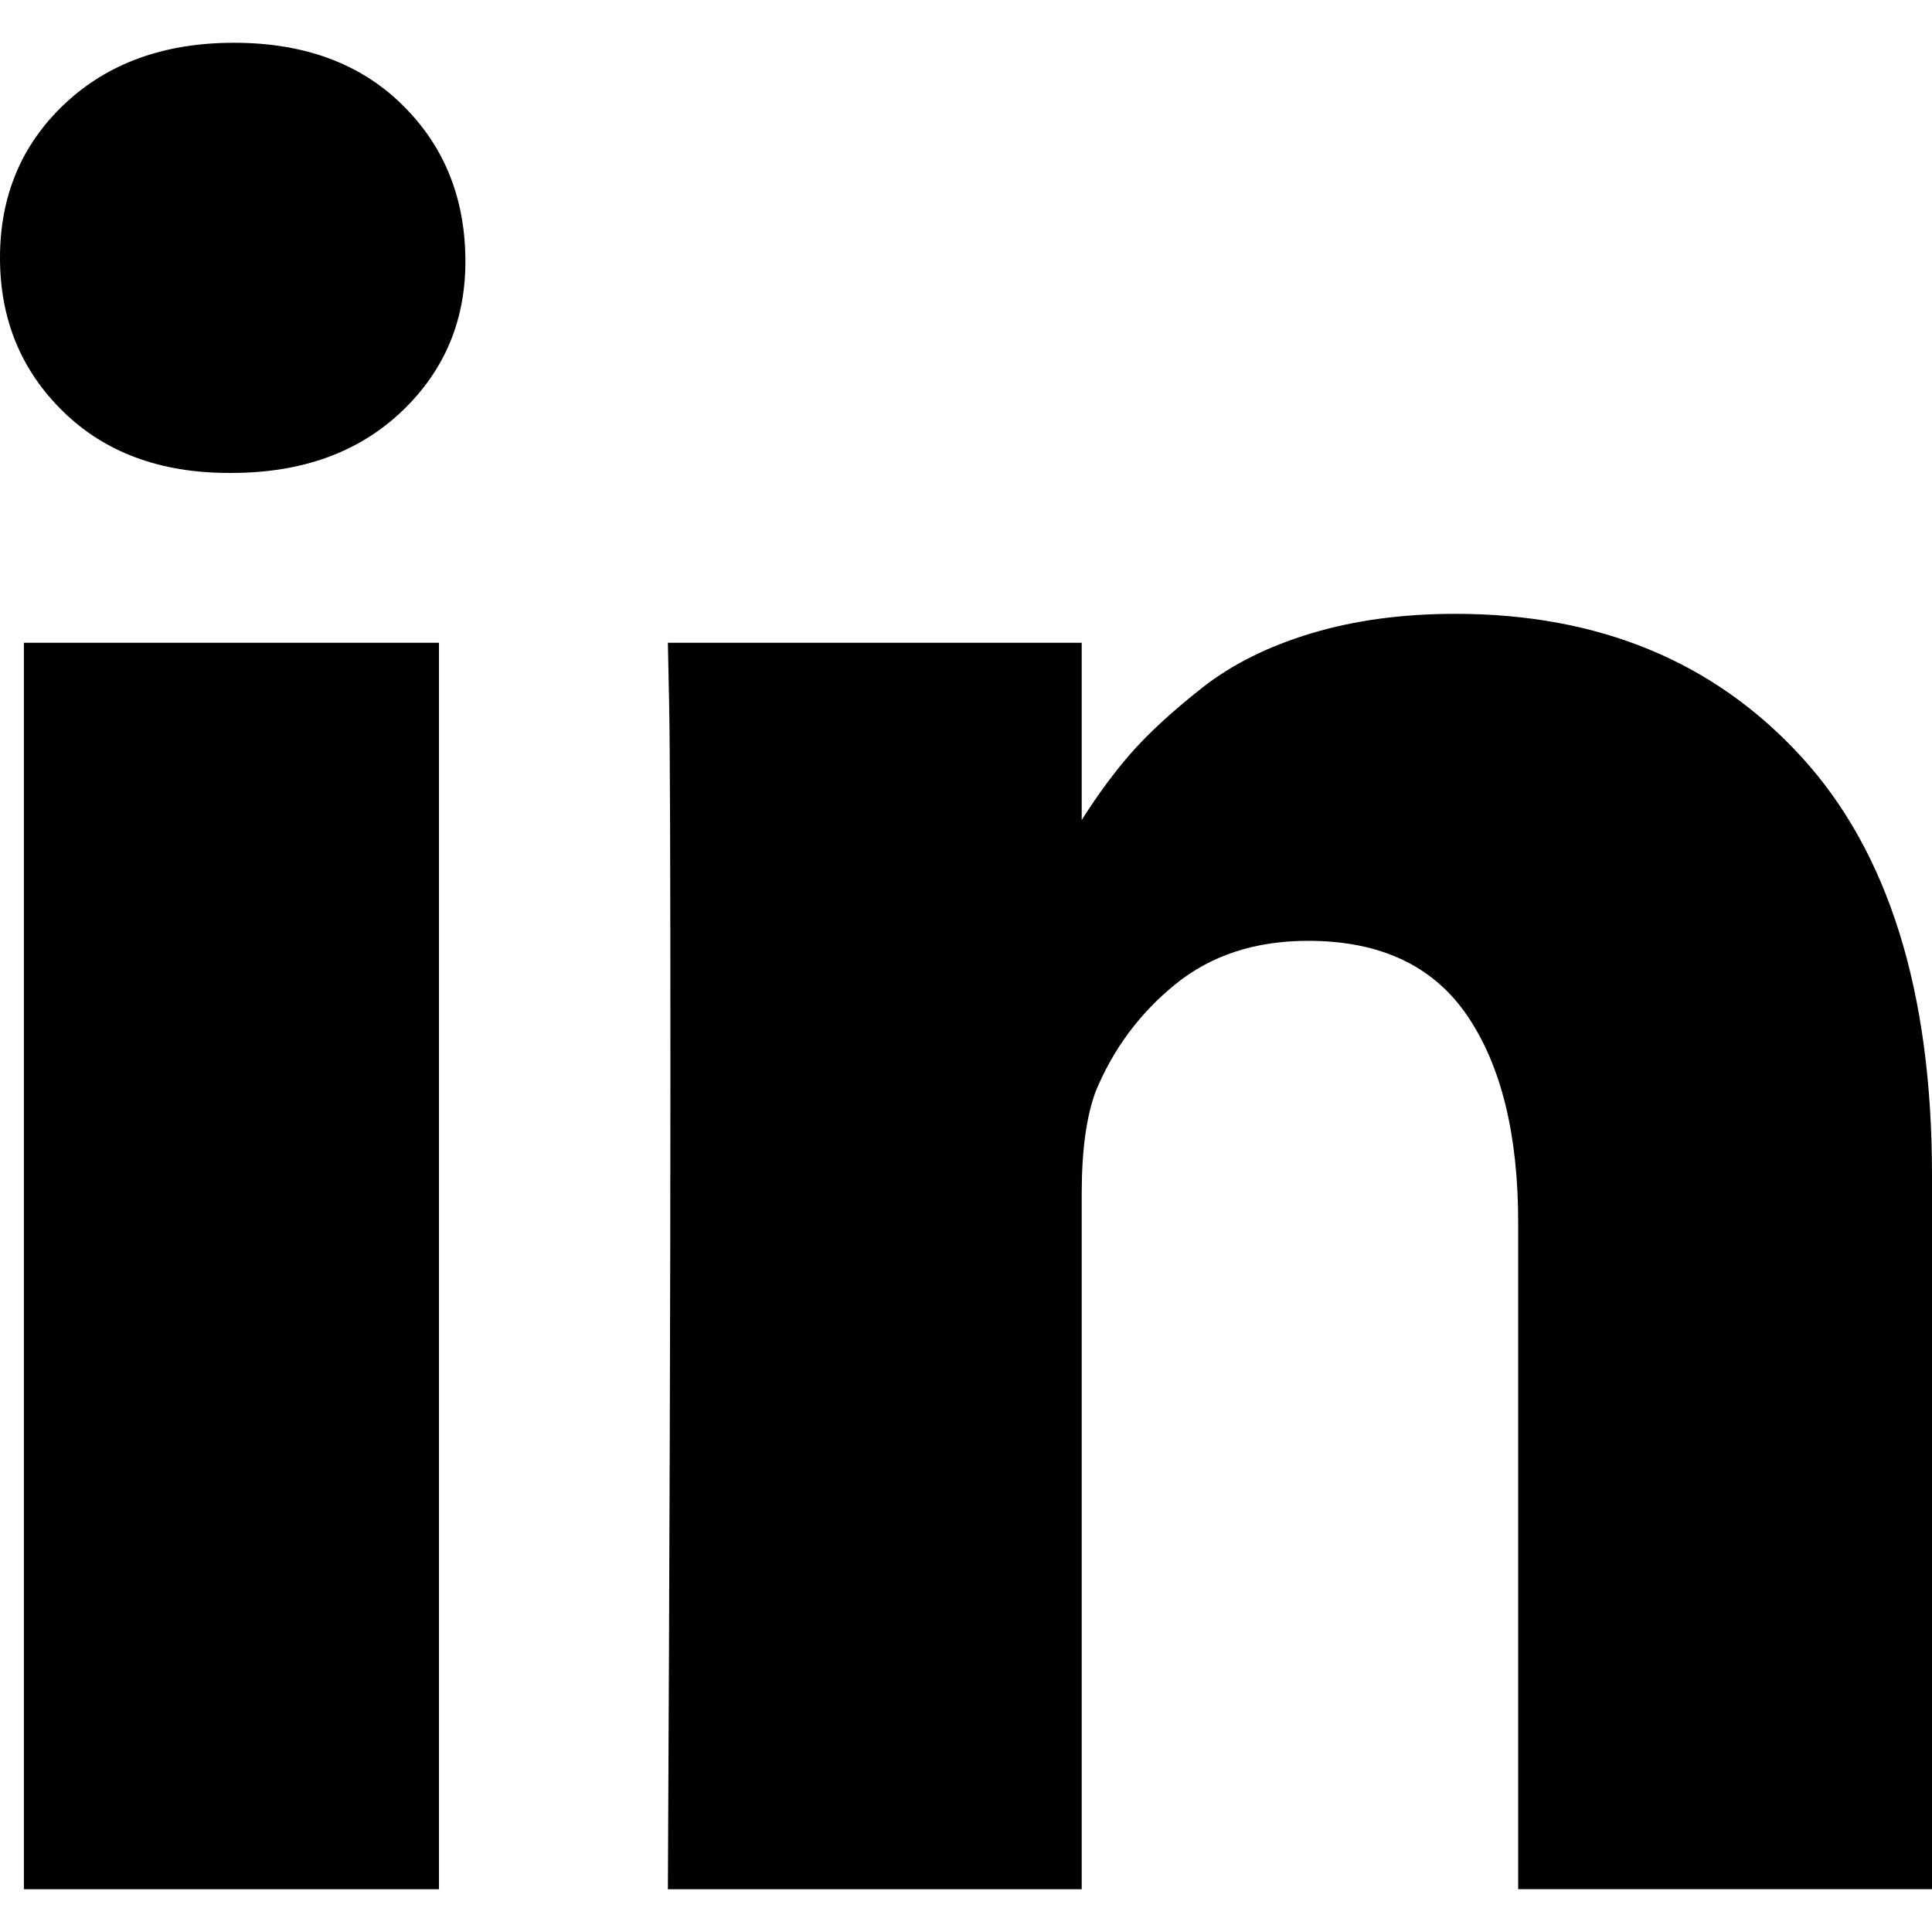
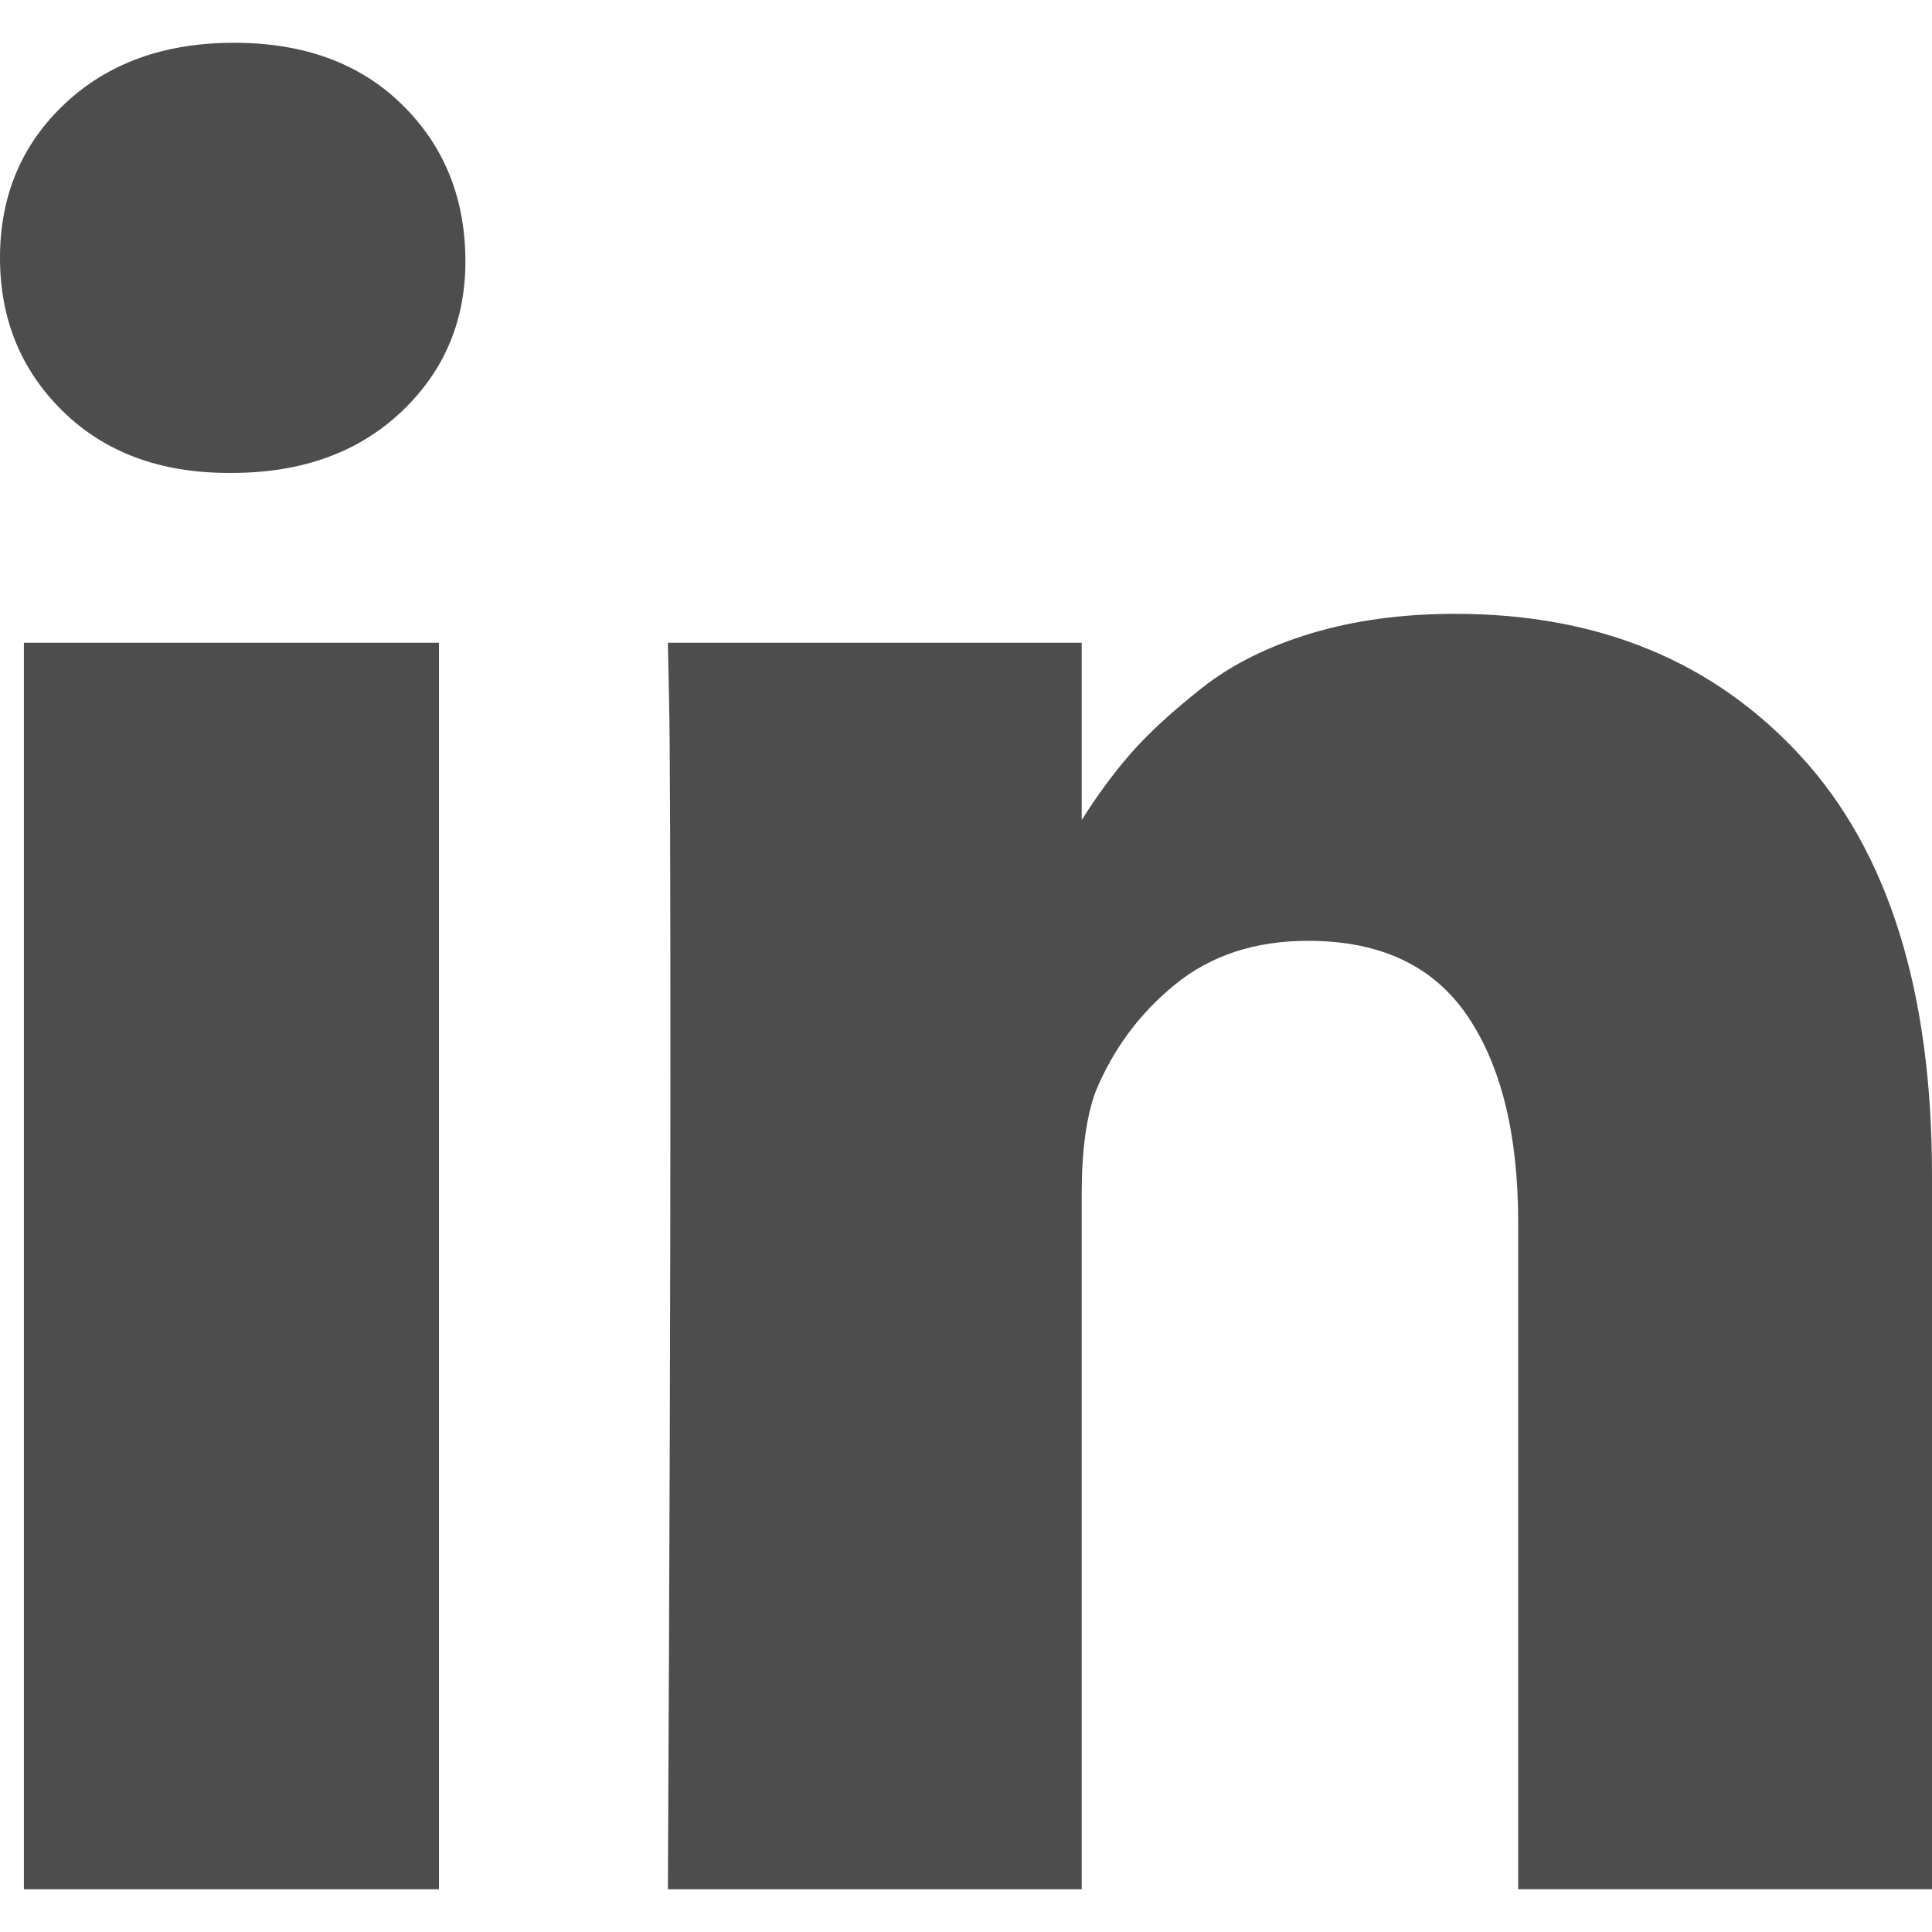
- <svg xmlns="http://www.w3.org/2000/svg" version="1.1" id="Capa_1" x="0" y="0" viewBox="0 0 438.536 438.535" xml:space="preserve">
+ <svg xmlns="http://www.w3.org/2000/svg" version="1.1" id="Capa_1" x="0" y="0" viewBox="0 0 438.536 438.535" xml:space="preserve" fill="#4d4d4e">
  <path d="M5.424 145.895H99.64v282.932H5.424zm403.418 25.844c-19.791-21.604-45.967-32.408-78.512-32.408-11.991 0-22.891 1.475-32.695 4.427-9.801 2.95-18.079 7.089-24.838 12.419-6.755 5.33-12.135 10.278-16.129 14.844-3.798 4.337-7.512 9.389-11.136 15.104v-40.232h-93.935l.288 13.706c.193 9.139.288 37.307.288 84.508 0 47.205-.19 108.777-.572 184.722h93.931V270.942c0-9.705 1.041-17.412 3.139-23.127 4-9.712 10.037-17.843 18.131-24.407 8.093-6.572 18.13-9.855 30.125-9.855 16.364 0 28.407 5.662 36.117 16.987 7.707 11.324 11.561 26.98 11.561 46.966V428.82h93.931V266.664c-.007-41.688-9.897-73.328-29.694-94.925zM53.103 9.708c-15.796 0-28.595 4.619-38.4 13.848C4.899 32.787 0 44.441 0 58.529 0 72.42 4.758 84.034 14.275 93.358c9.514 9.325 22.078 13.99 37.685 13.99h.571c15.99 0 28.887-4.661 38.688-13.99 9.801-9.324 14.606-20.934 14.417-34.829-.19-14.087-5.047-25.742-14.561-34.973C81.562 14.323 68.9 9.708 53.103 9.708z" />
</svg>
